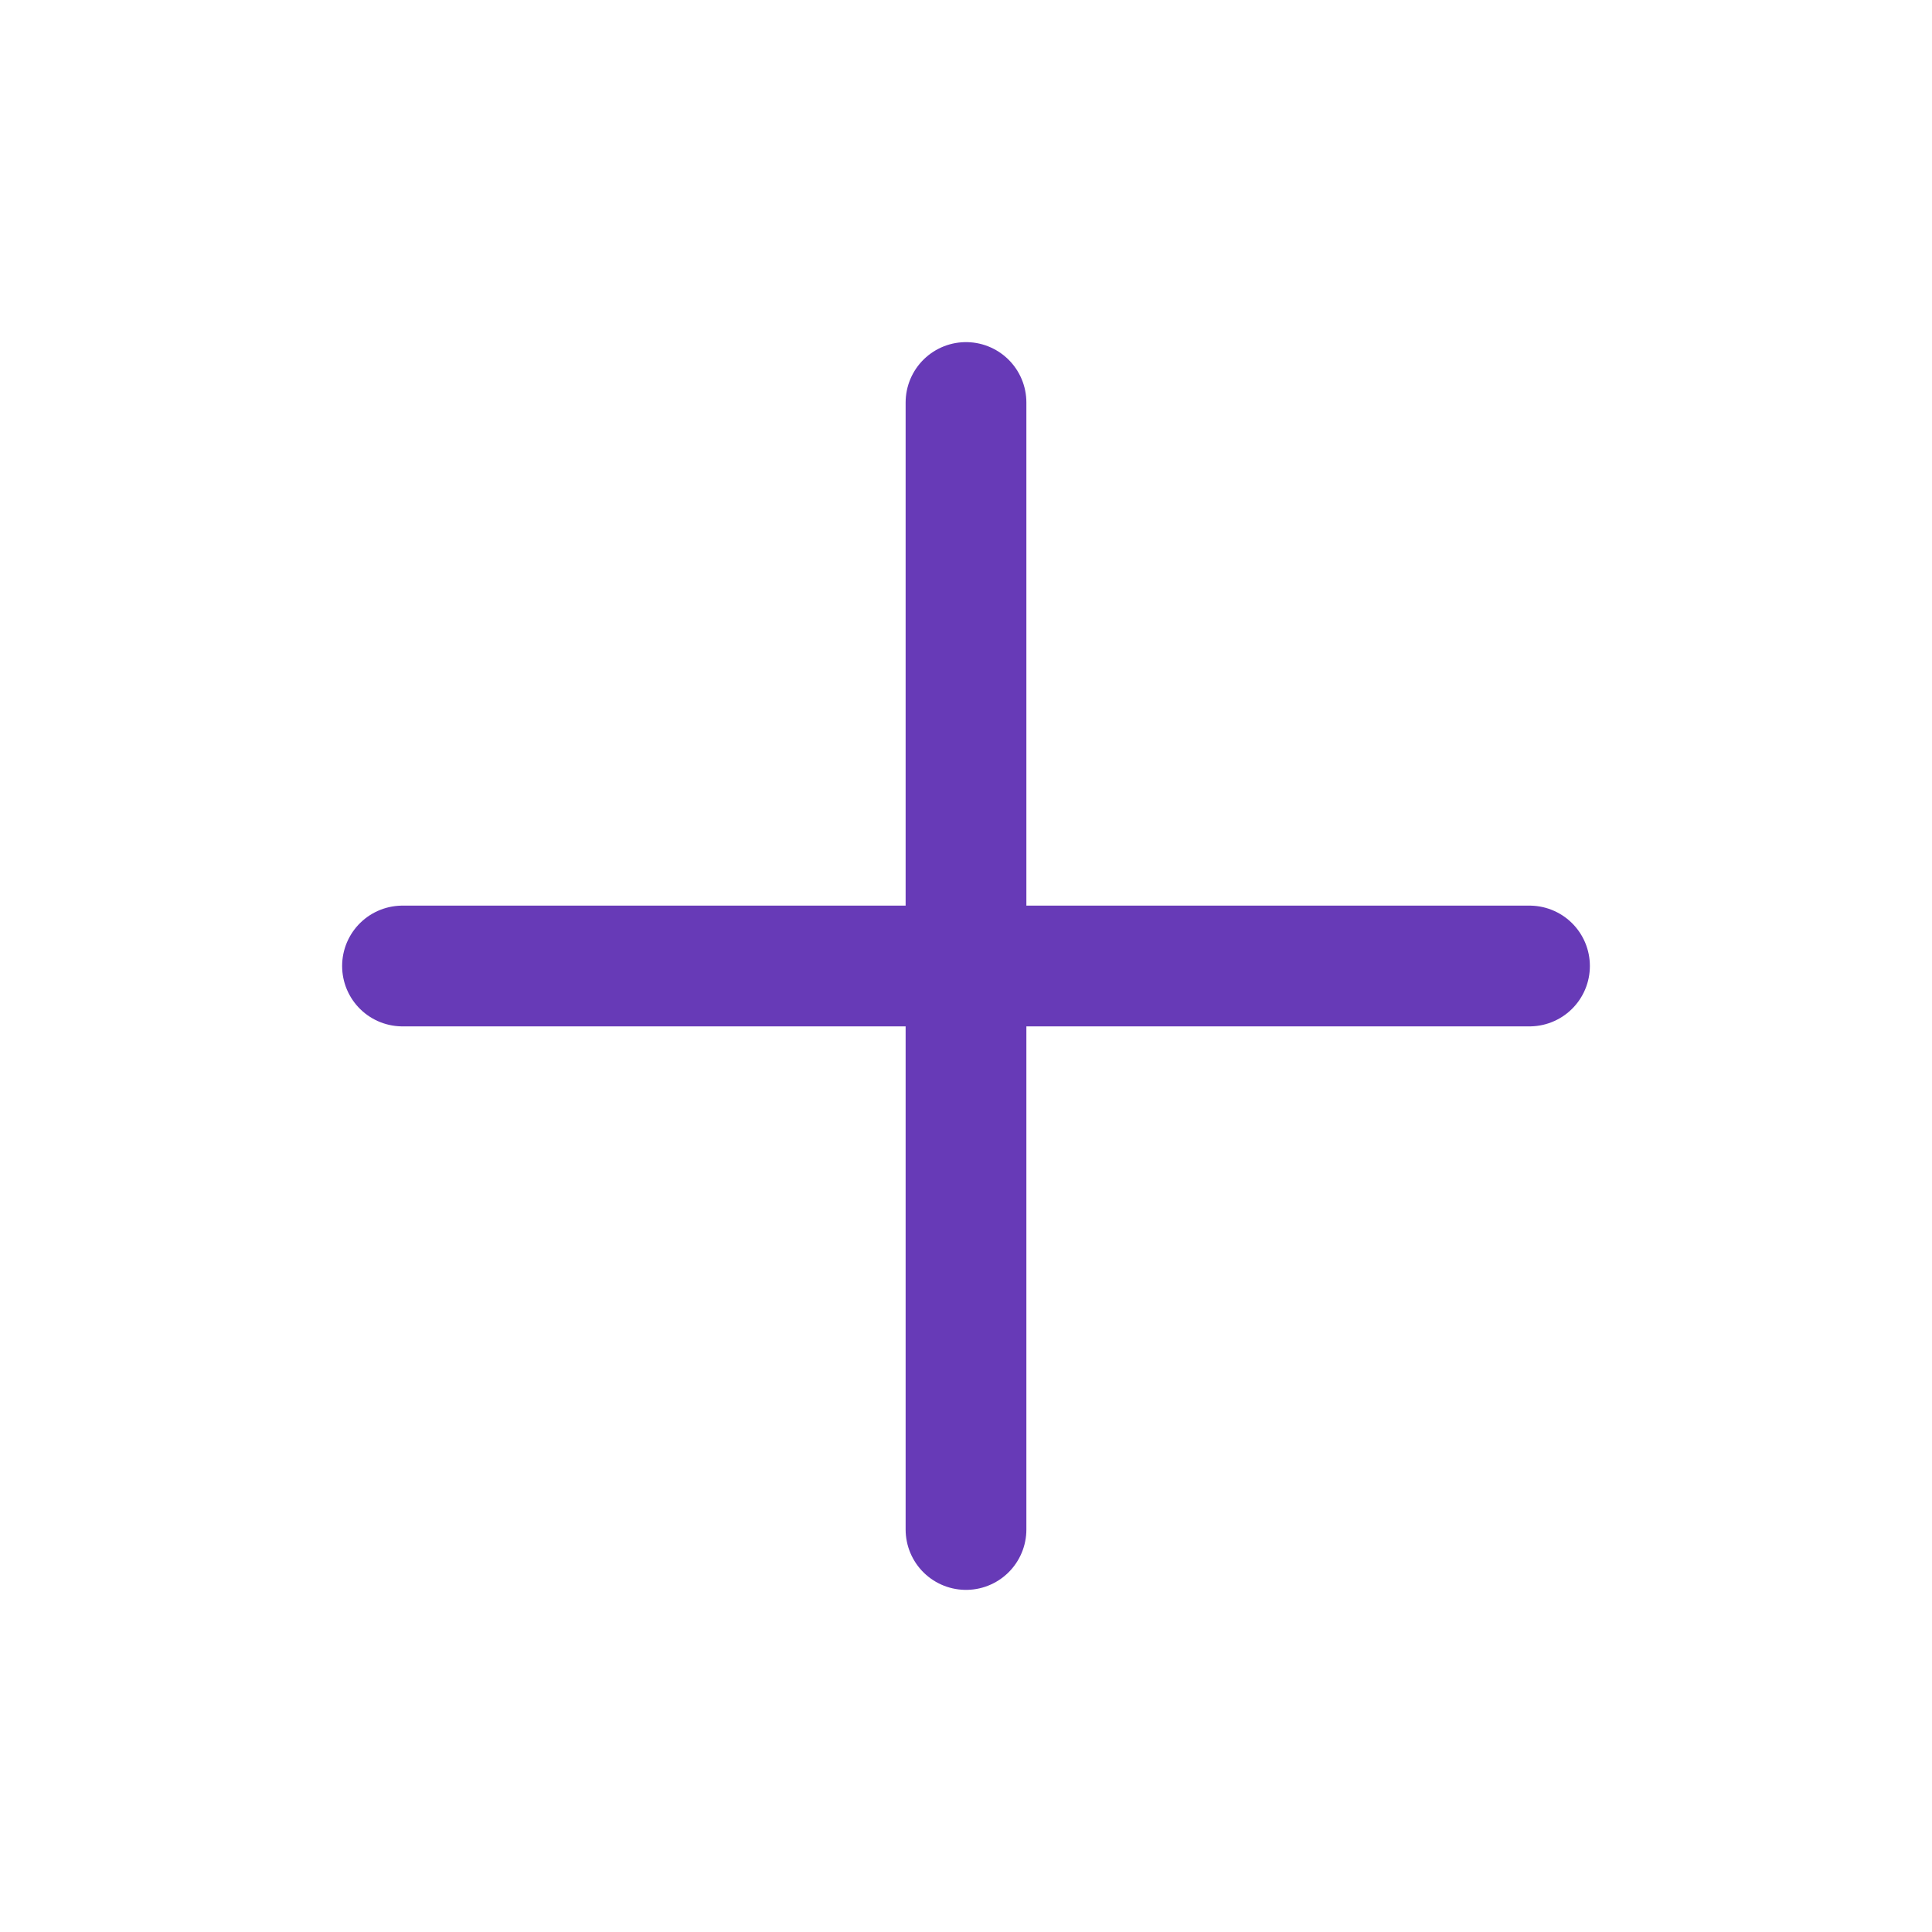
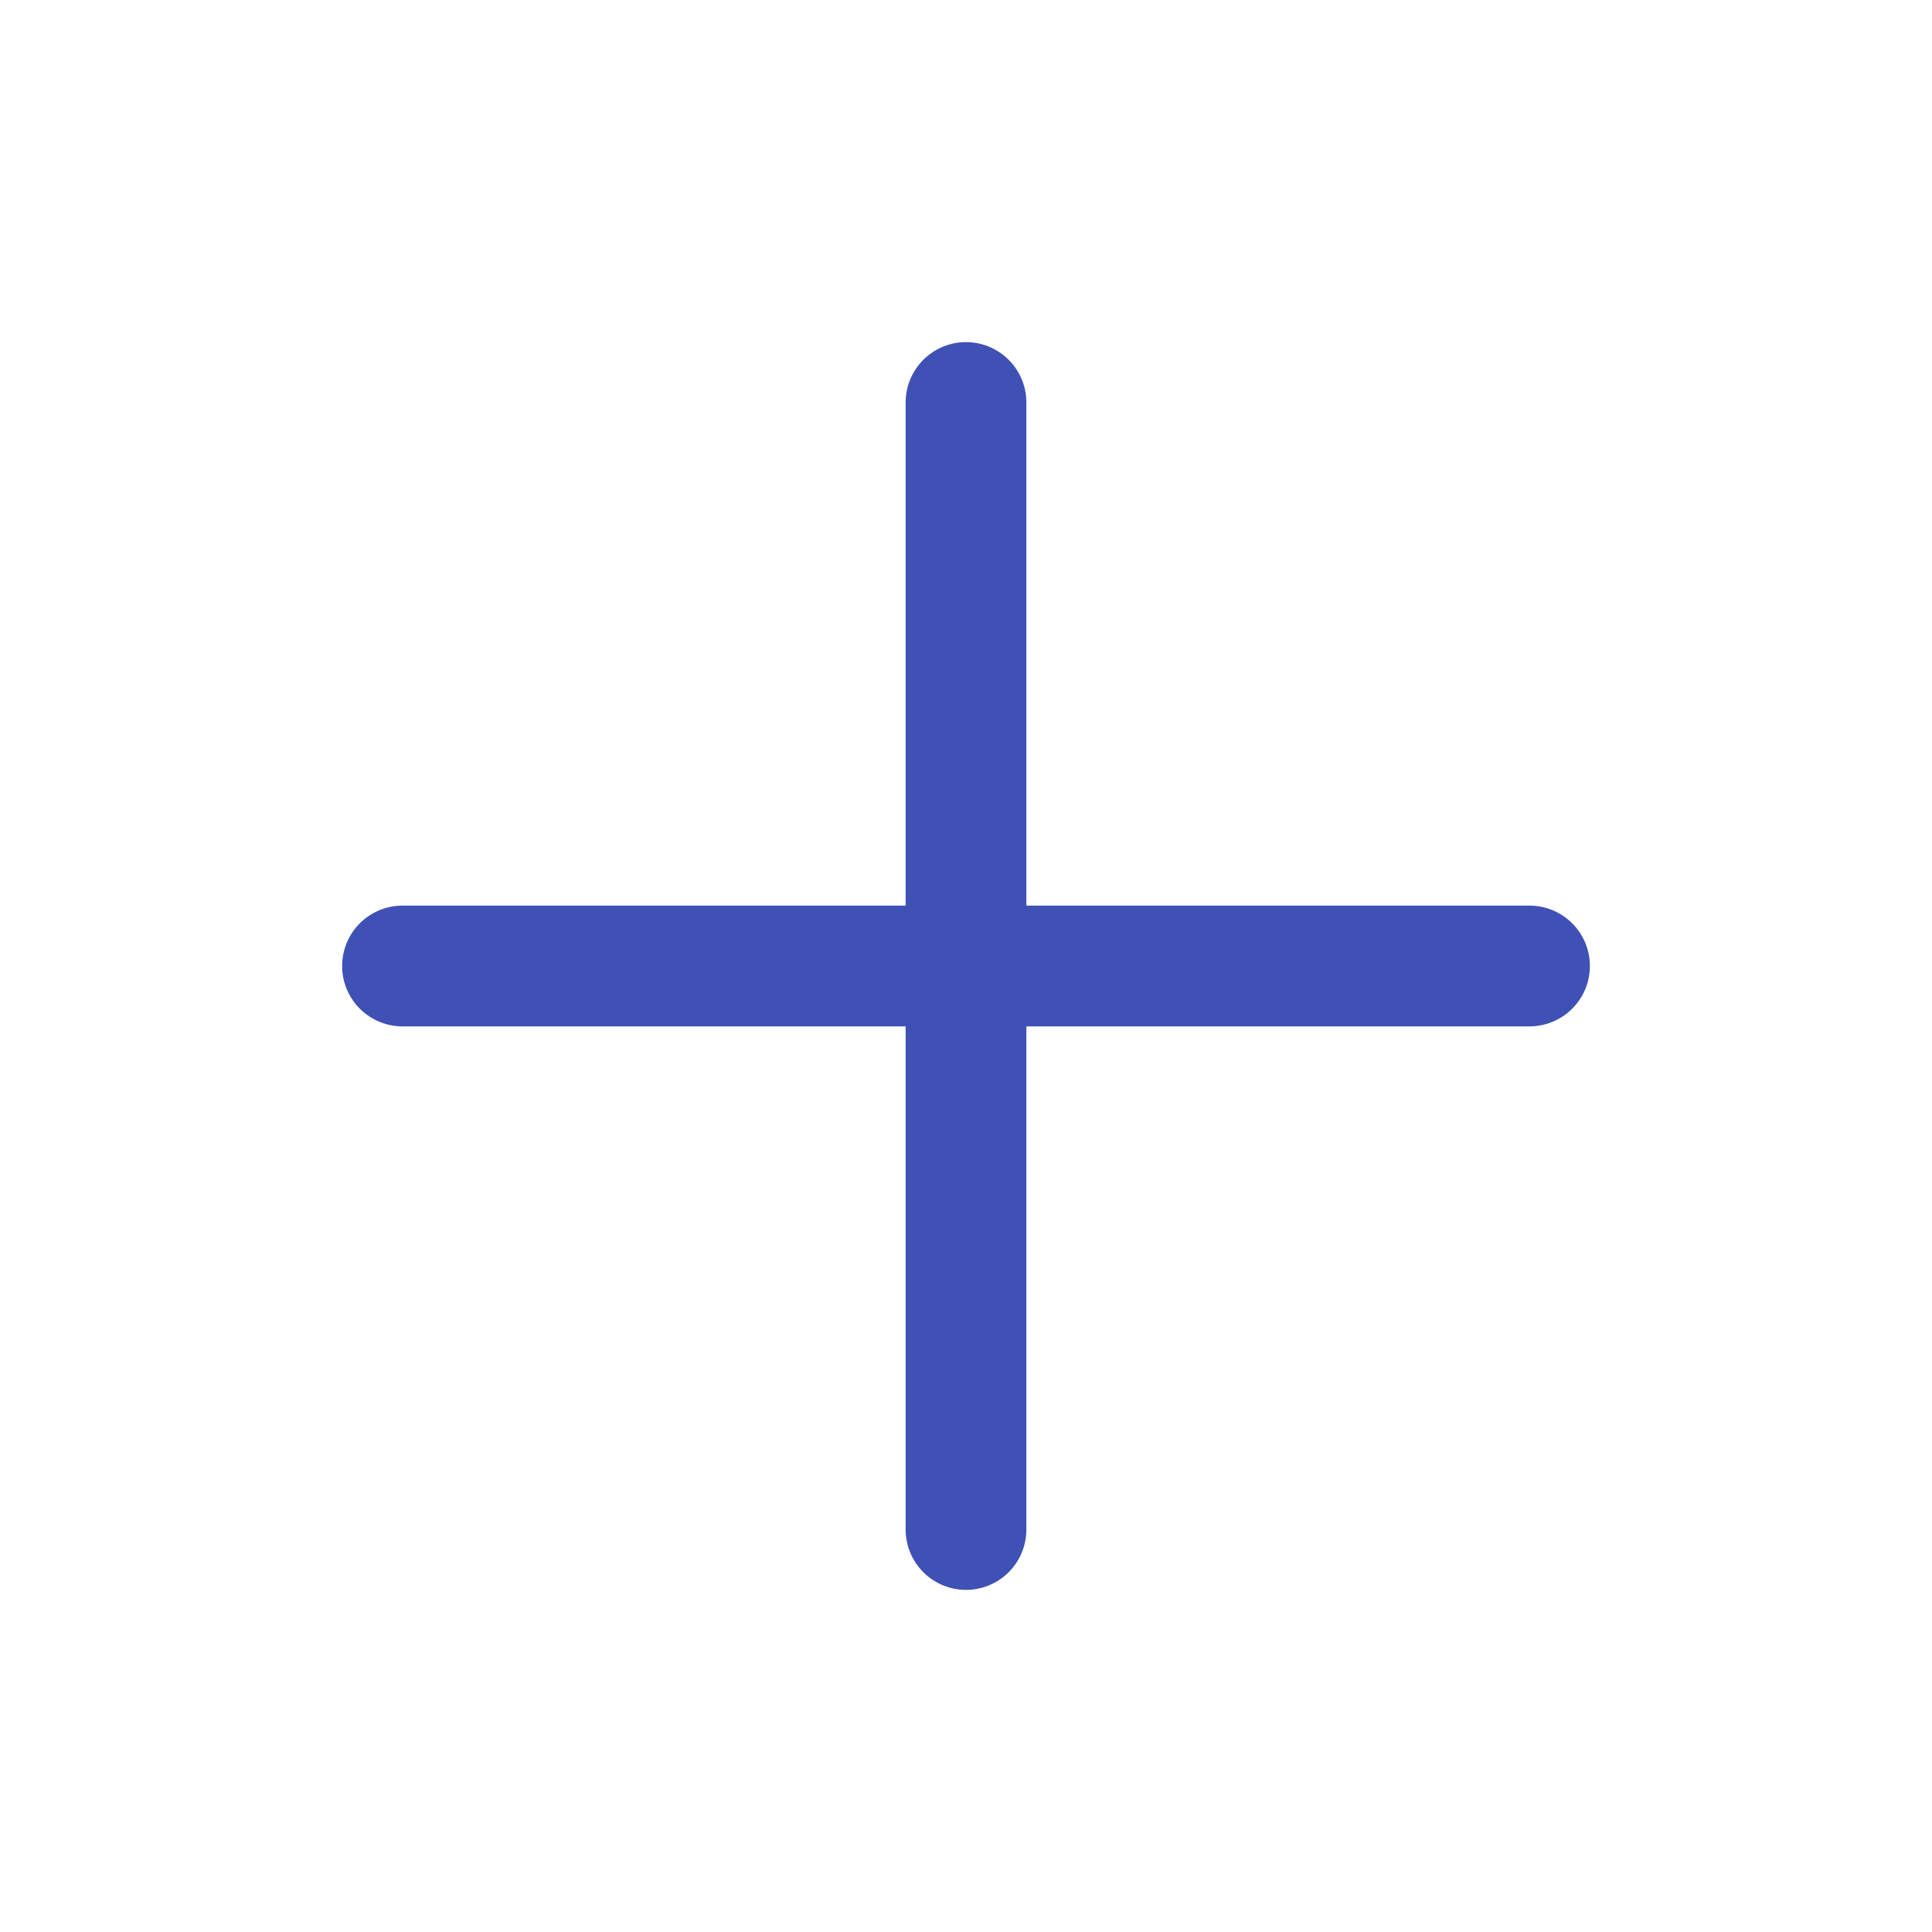
- <svg xmlns="http://www.w3.org/2000/svg" class="icon icon-tabler icon-tabler-plus" width="24" height="24" viewBox="0 0 24 24" stroke-width="1.5" stroke="#673AB7" fill="none" stroke-linecap="round" stroke-linejoin="round">
+ <svg xmlns="http://www.w3.org/2000/svg" class="icon icon-tabler icon-tabler-plus" width="24" height="24" viewBox="0 0 24 24" stroke-width="1.5" stroke="#3F51B5" fill="none" stroke-linecap="round" stroke-linejoin="round">
  <path stroke="none" d="M0 0h24v24H0z" />
  <line x1="12" y1="5" x2="12" y2="19" />
  <line x1="5" y1="12" x2="19" y2="12" />
</svg>
